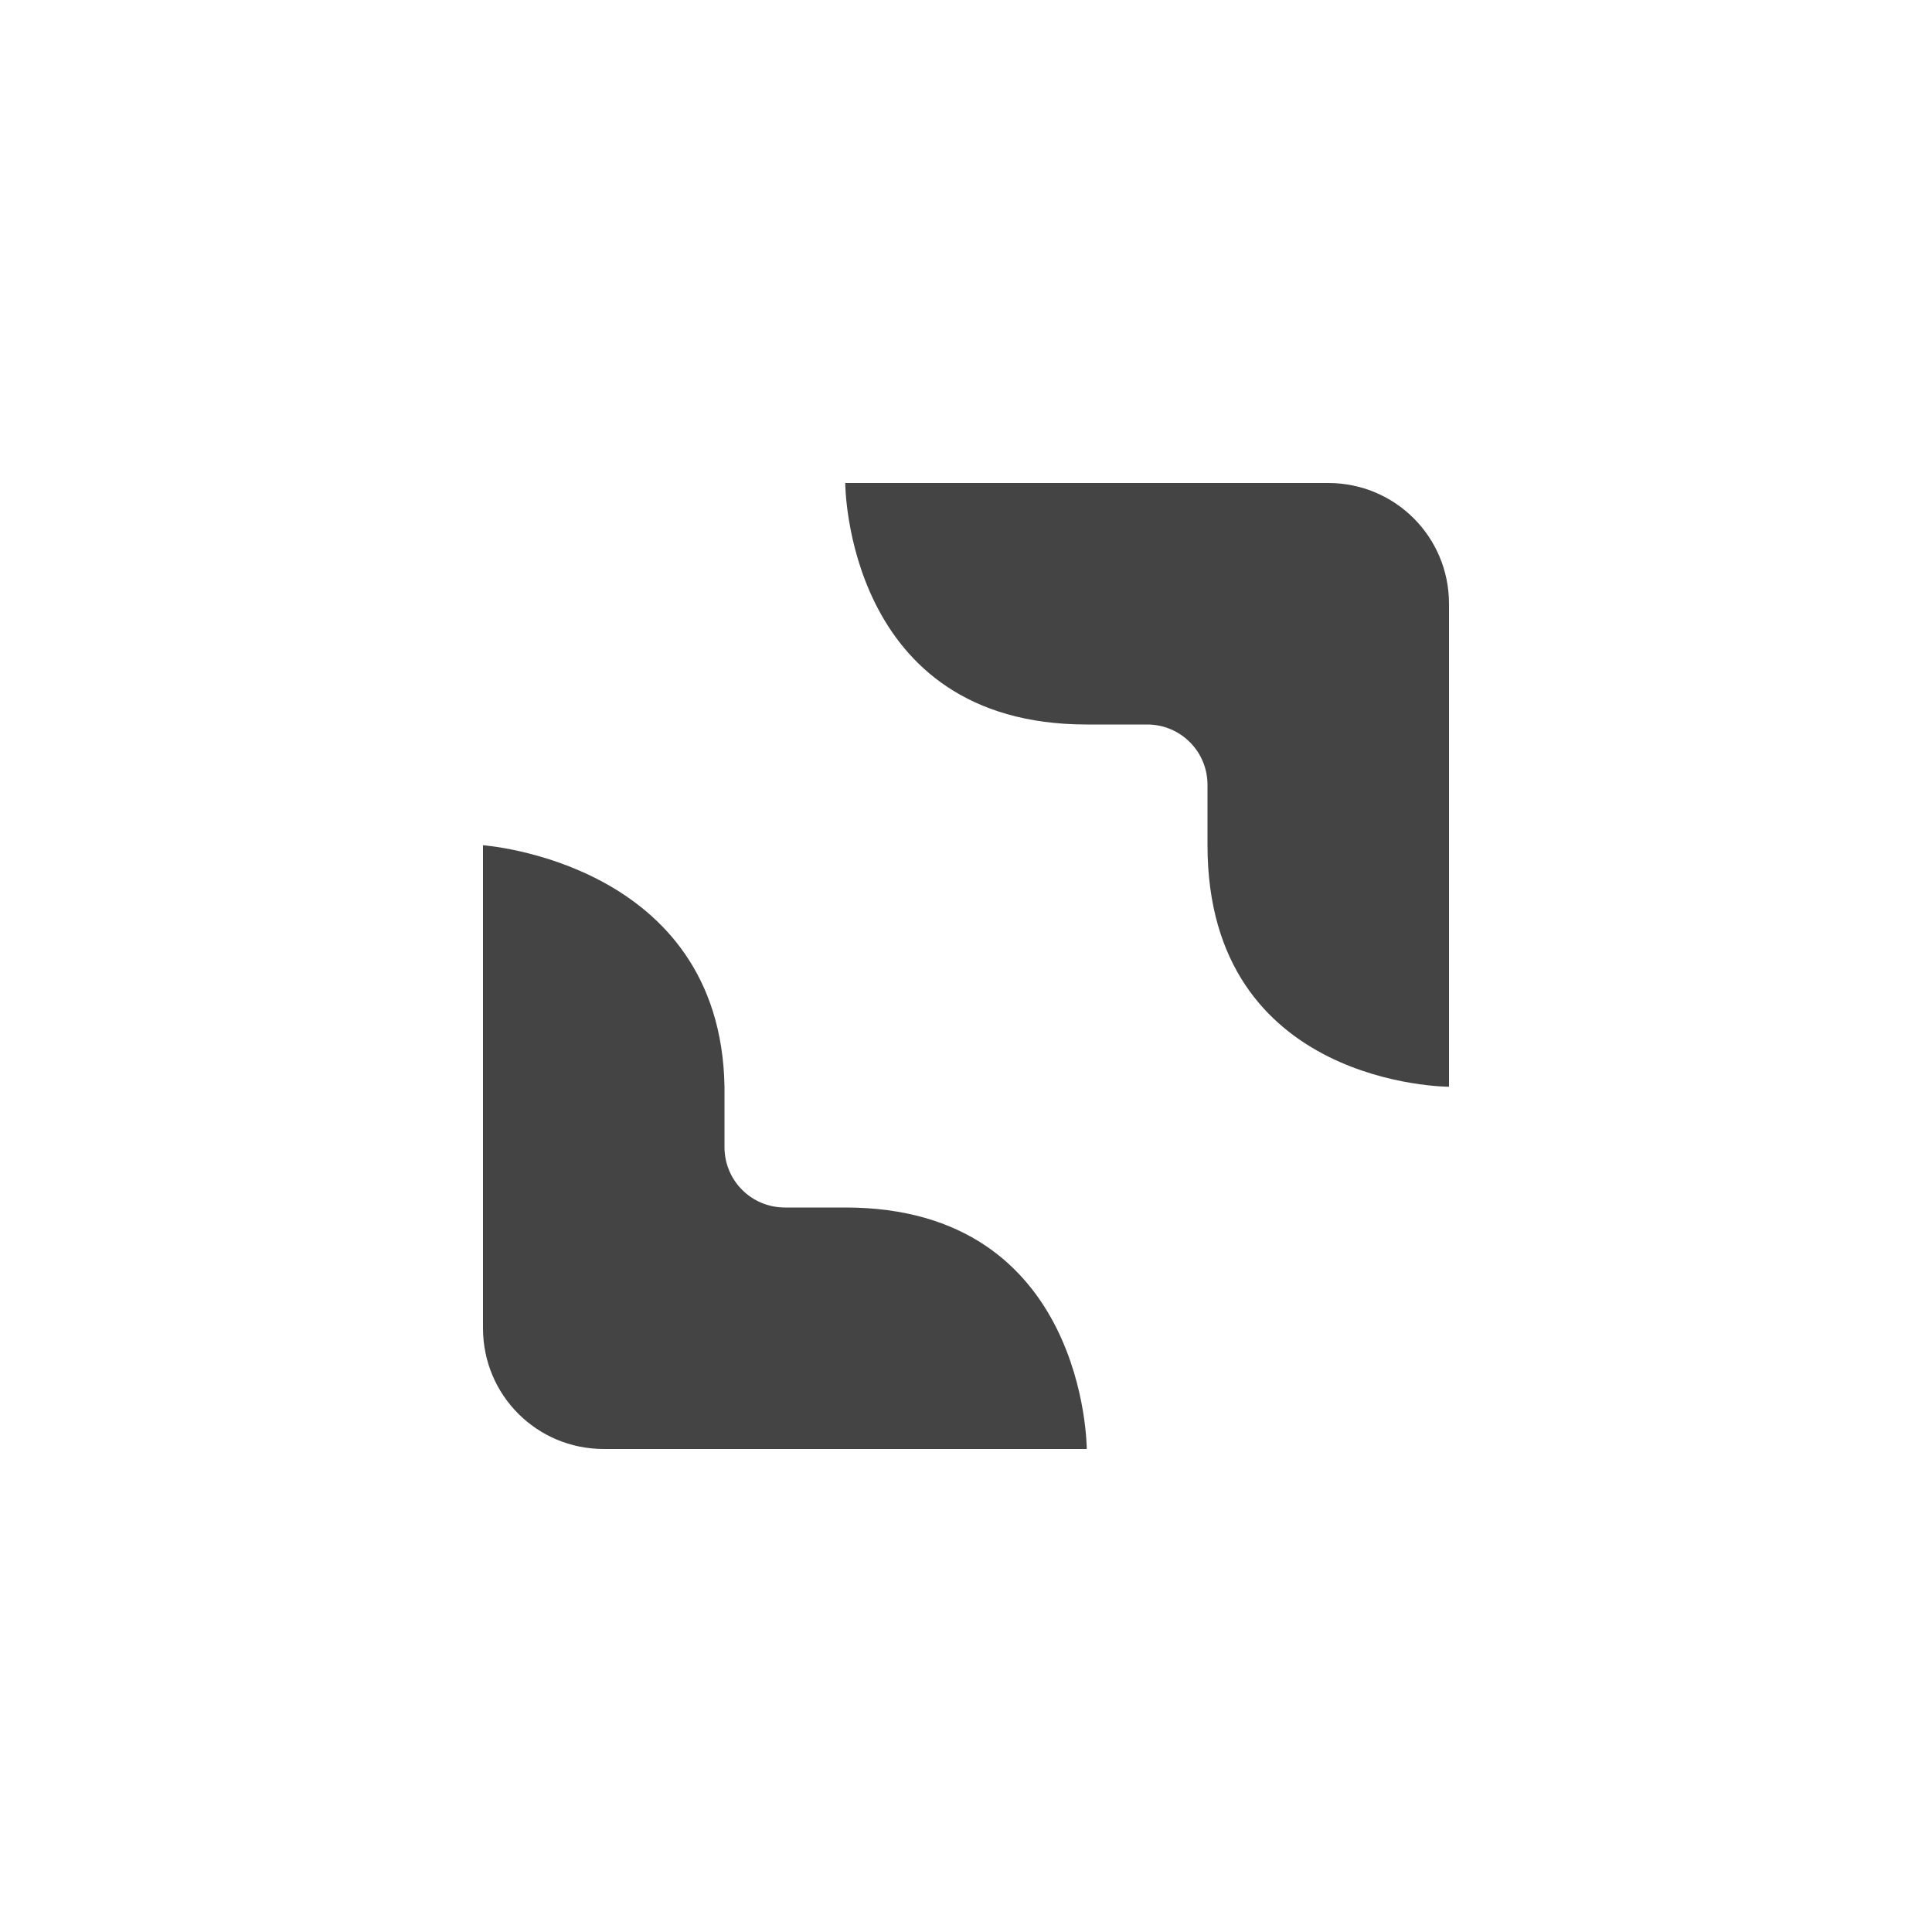
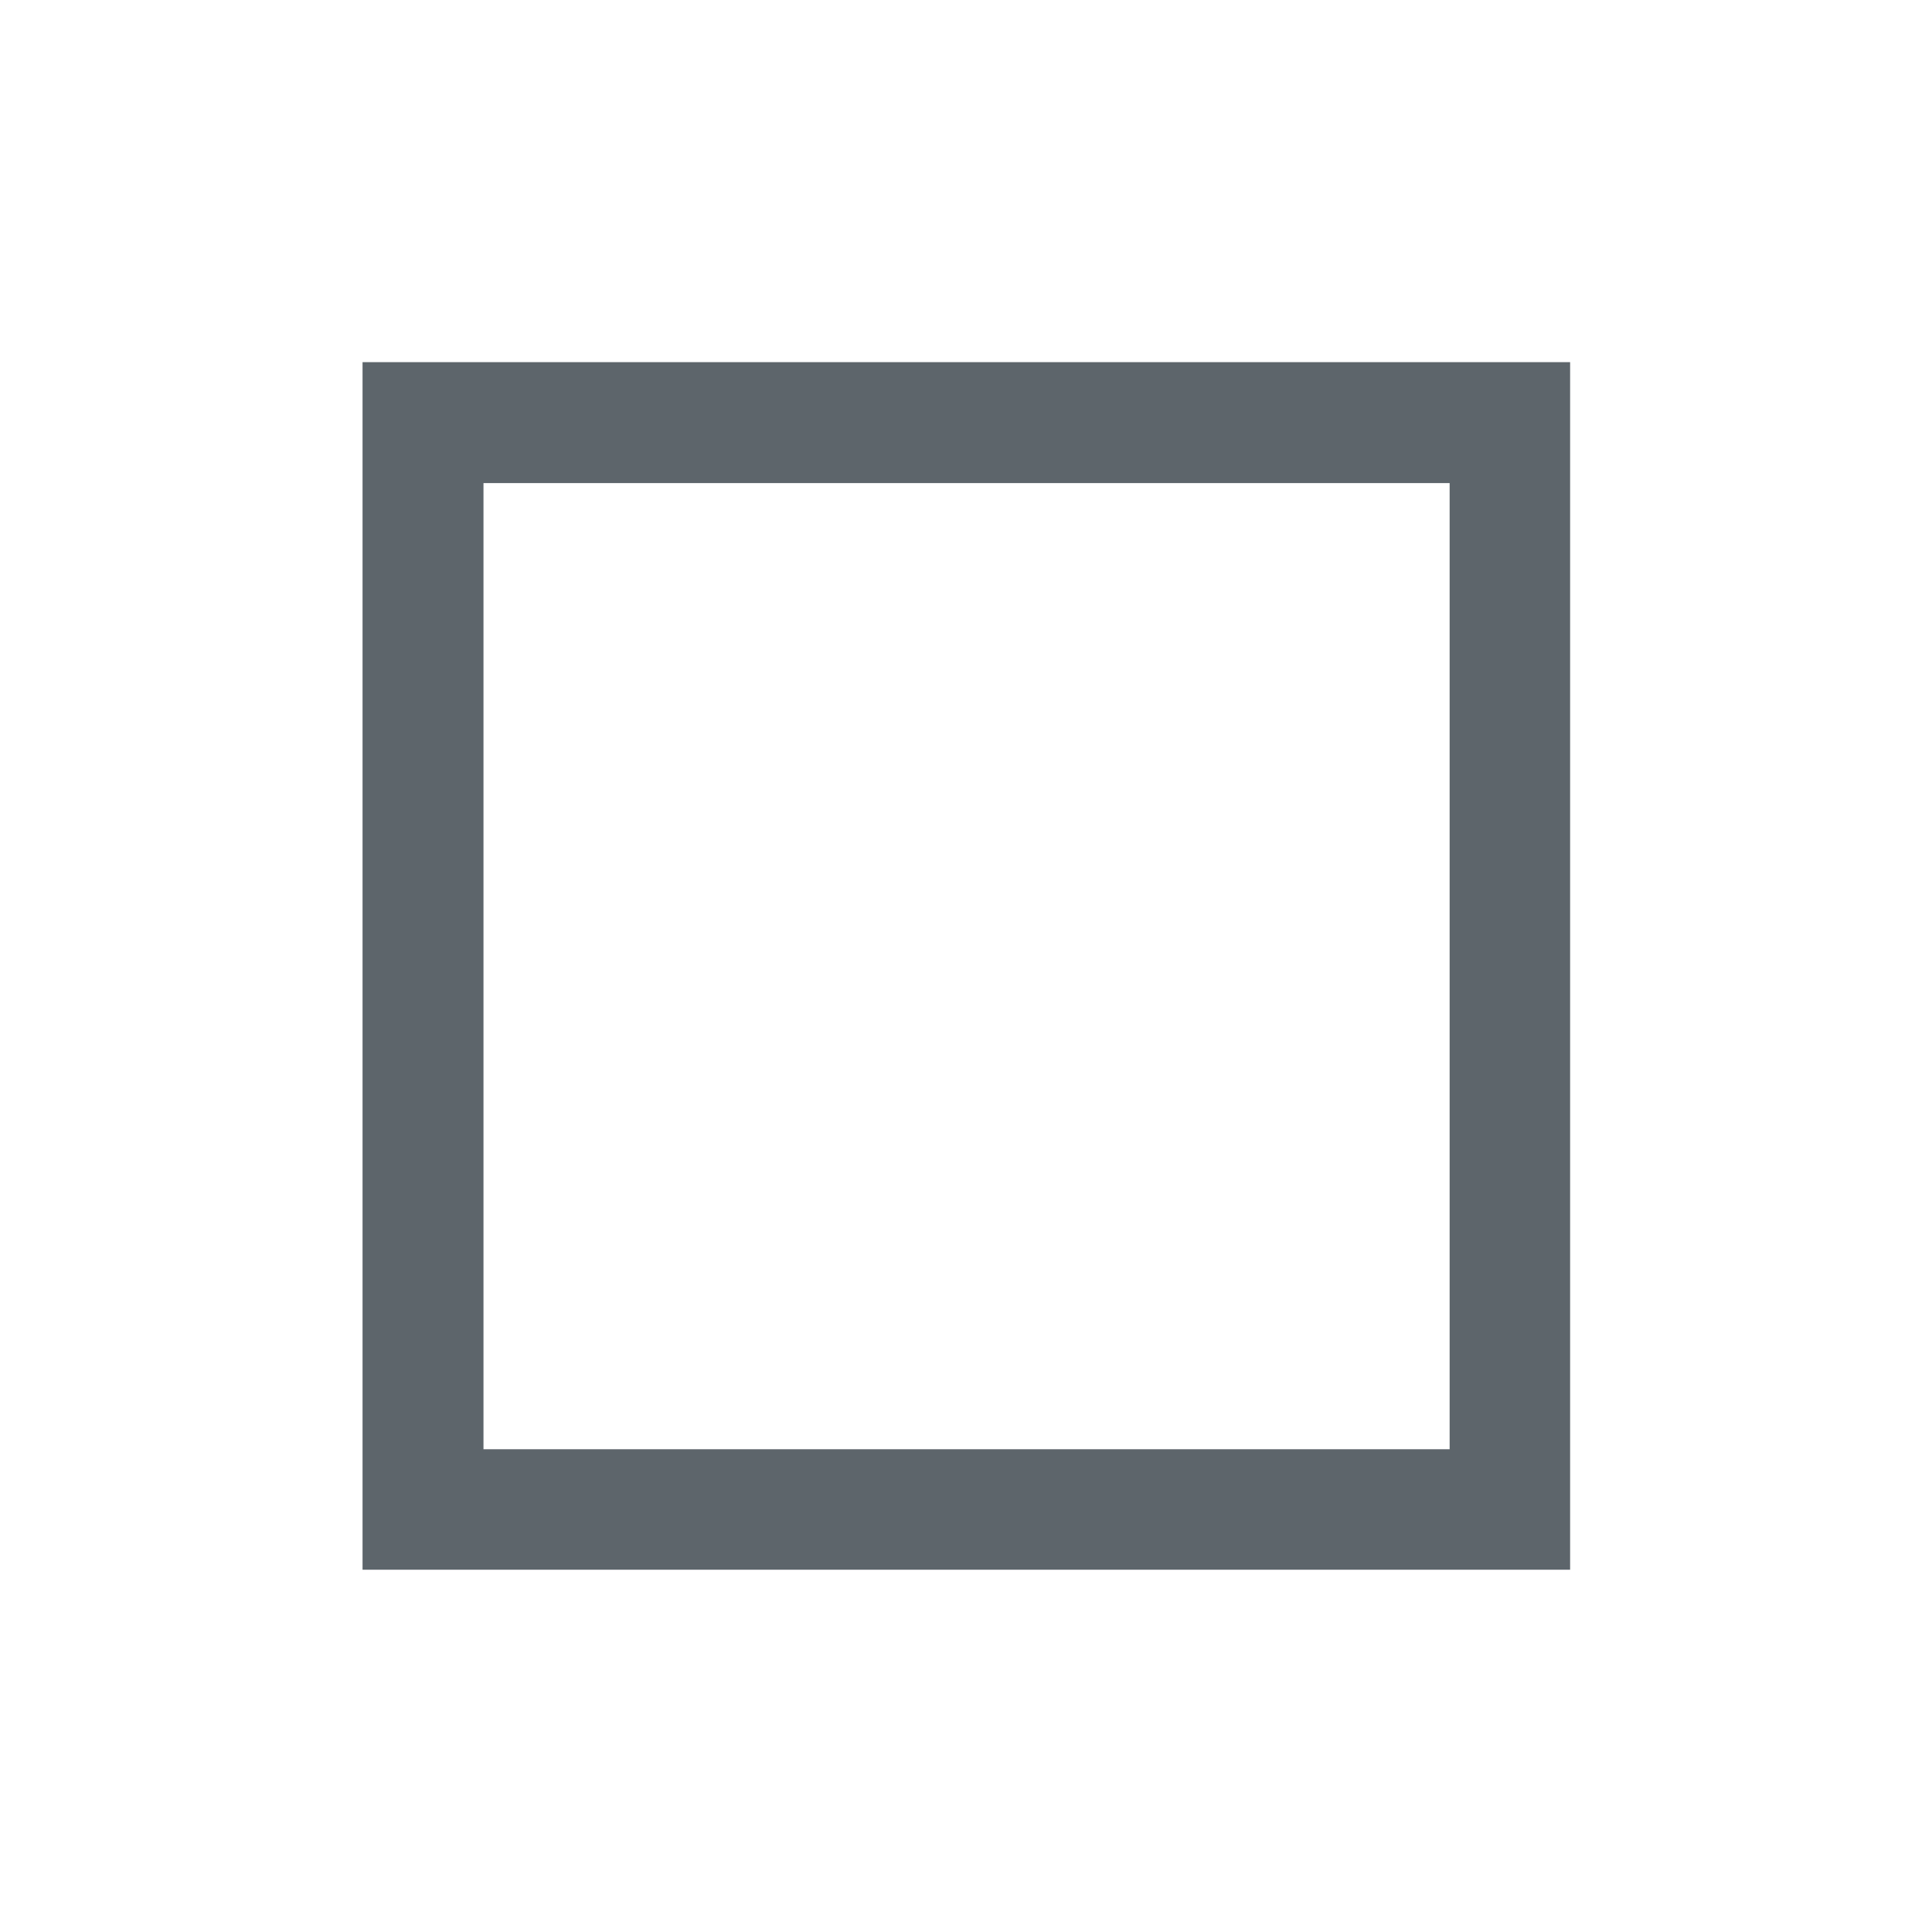
- <svg xmlns="http://www.w3.org/2000/svg" width="16" height="16" version="1.1">
-   <path style="fill:#444444" d="M 7,4 C 7,4 7,6 9,6 H 9.5 C 9.777,6 10,6.223 10,6.5 V 7 C 10,9 12,9 12,9 V 5 C 12,4.446 11.554,4 11,4 Z M 4,7 V 11 C 4,11.554 4.446,12 5,12 H 9 C 9,12 9,10 7,10 H 6.5 C 6.223,10 6,9.777 6,9.5 V 9 C 5.968,7.138 4,7 4,7 Z" />
+ <svg xmlns="http://www.w3.org/2000/svg" width="16" height="16" enable-background="new">
+   <defs>
+     <filter id="a" color-interpolation-filters="sRGB">
+       <feBlend mode="darken" in2="BackgroundImage" />
+     </filter>
+   </defs>
+   <g transform="matrix(3.7795,0,0,3.7795,-111.9964,-540.5307)">
+     <path d="m 30.427,143.81 v 2.646 h 2.646 V 143.81 Z m 0.265,0.265 h 2.117 v 2.117 h -2.117 z" fill="#5d656b" fill-rule="evenodd" stroke-width="2" stroke-linecap="square" paint-order="fill markers stroke" />
+   </g>
</svg>
